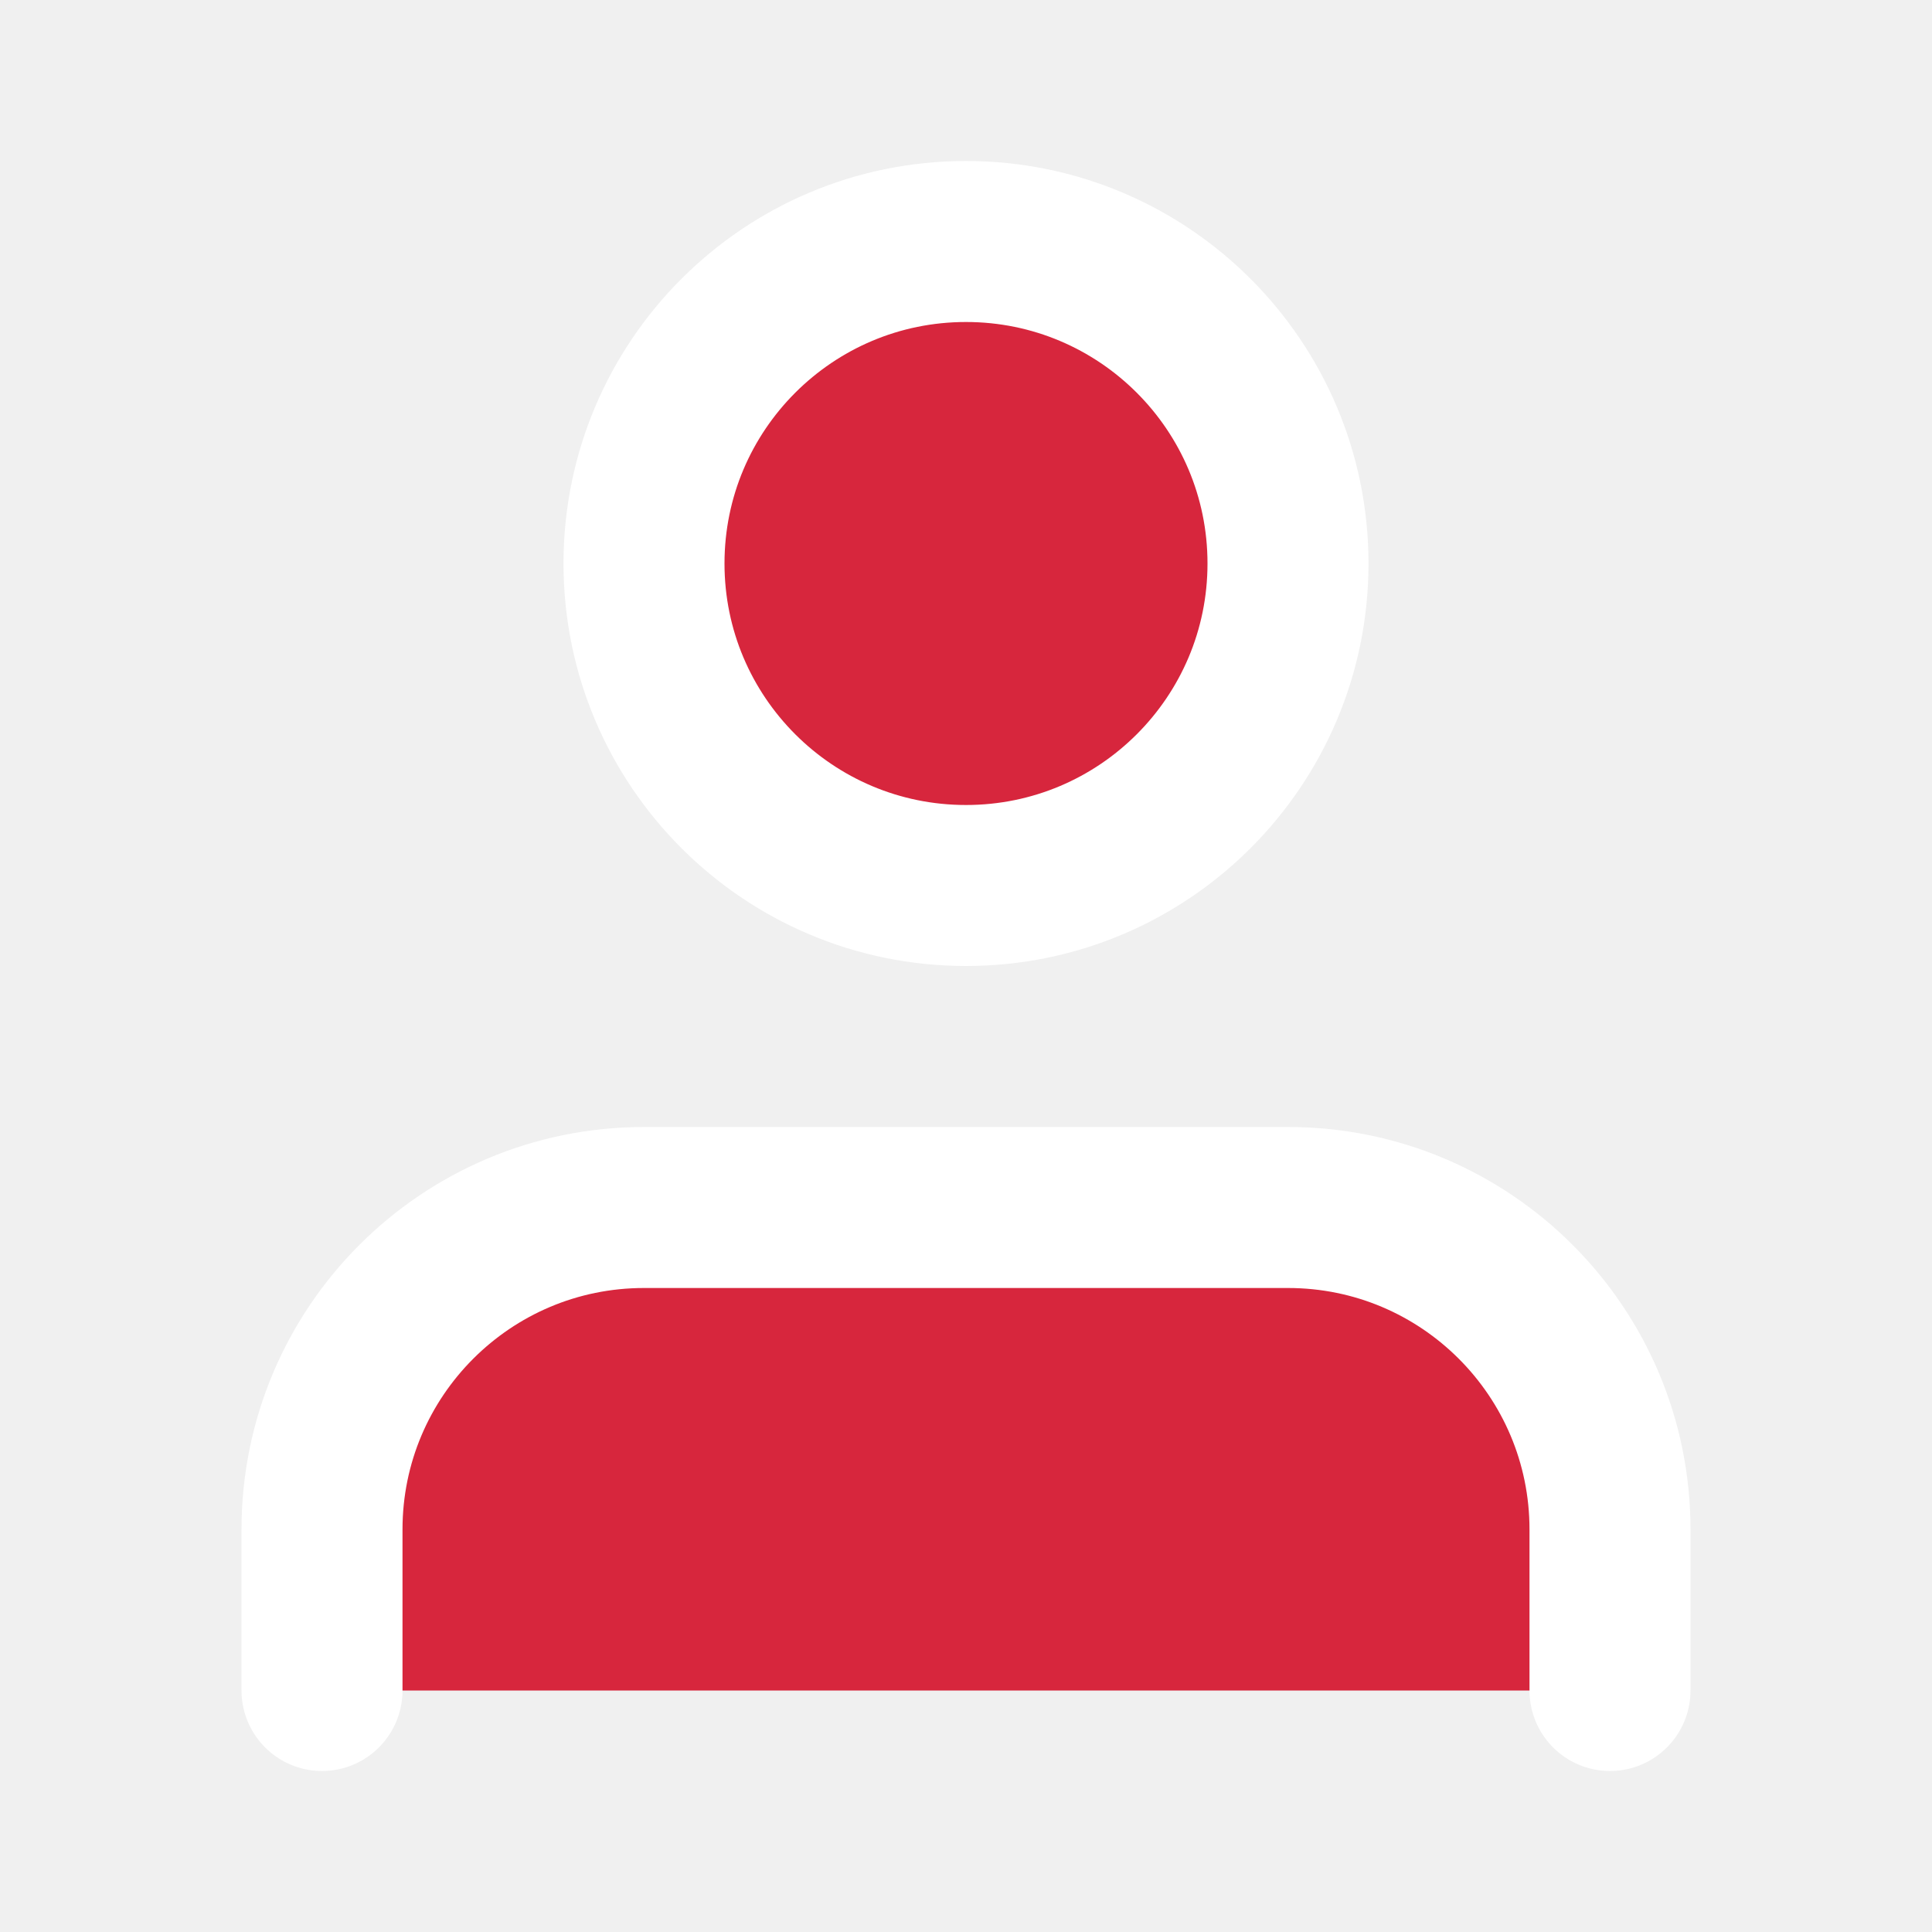
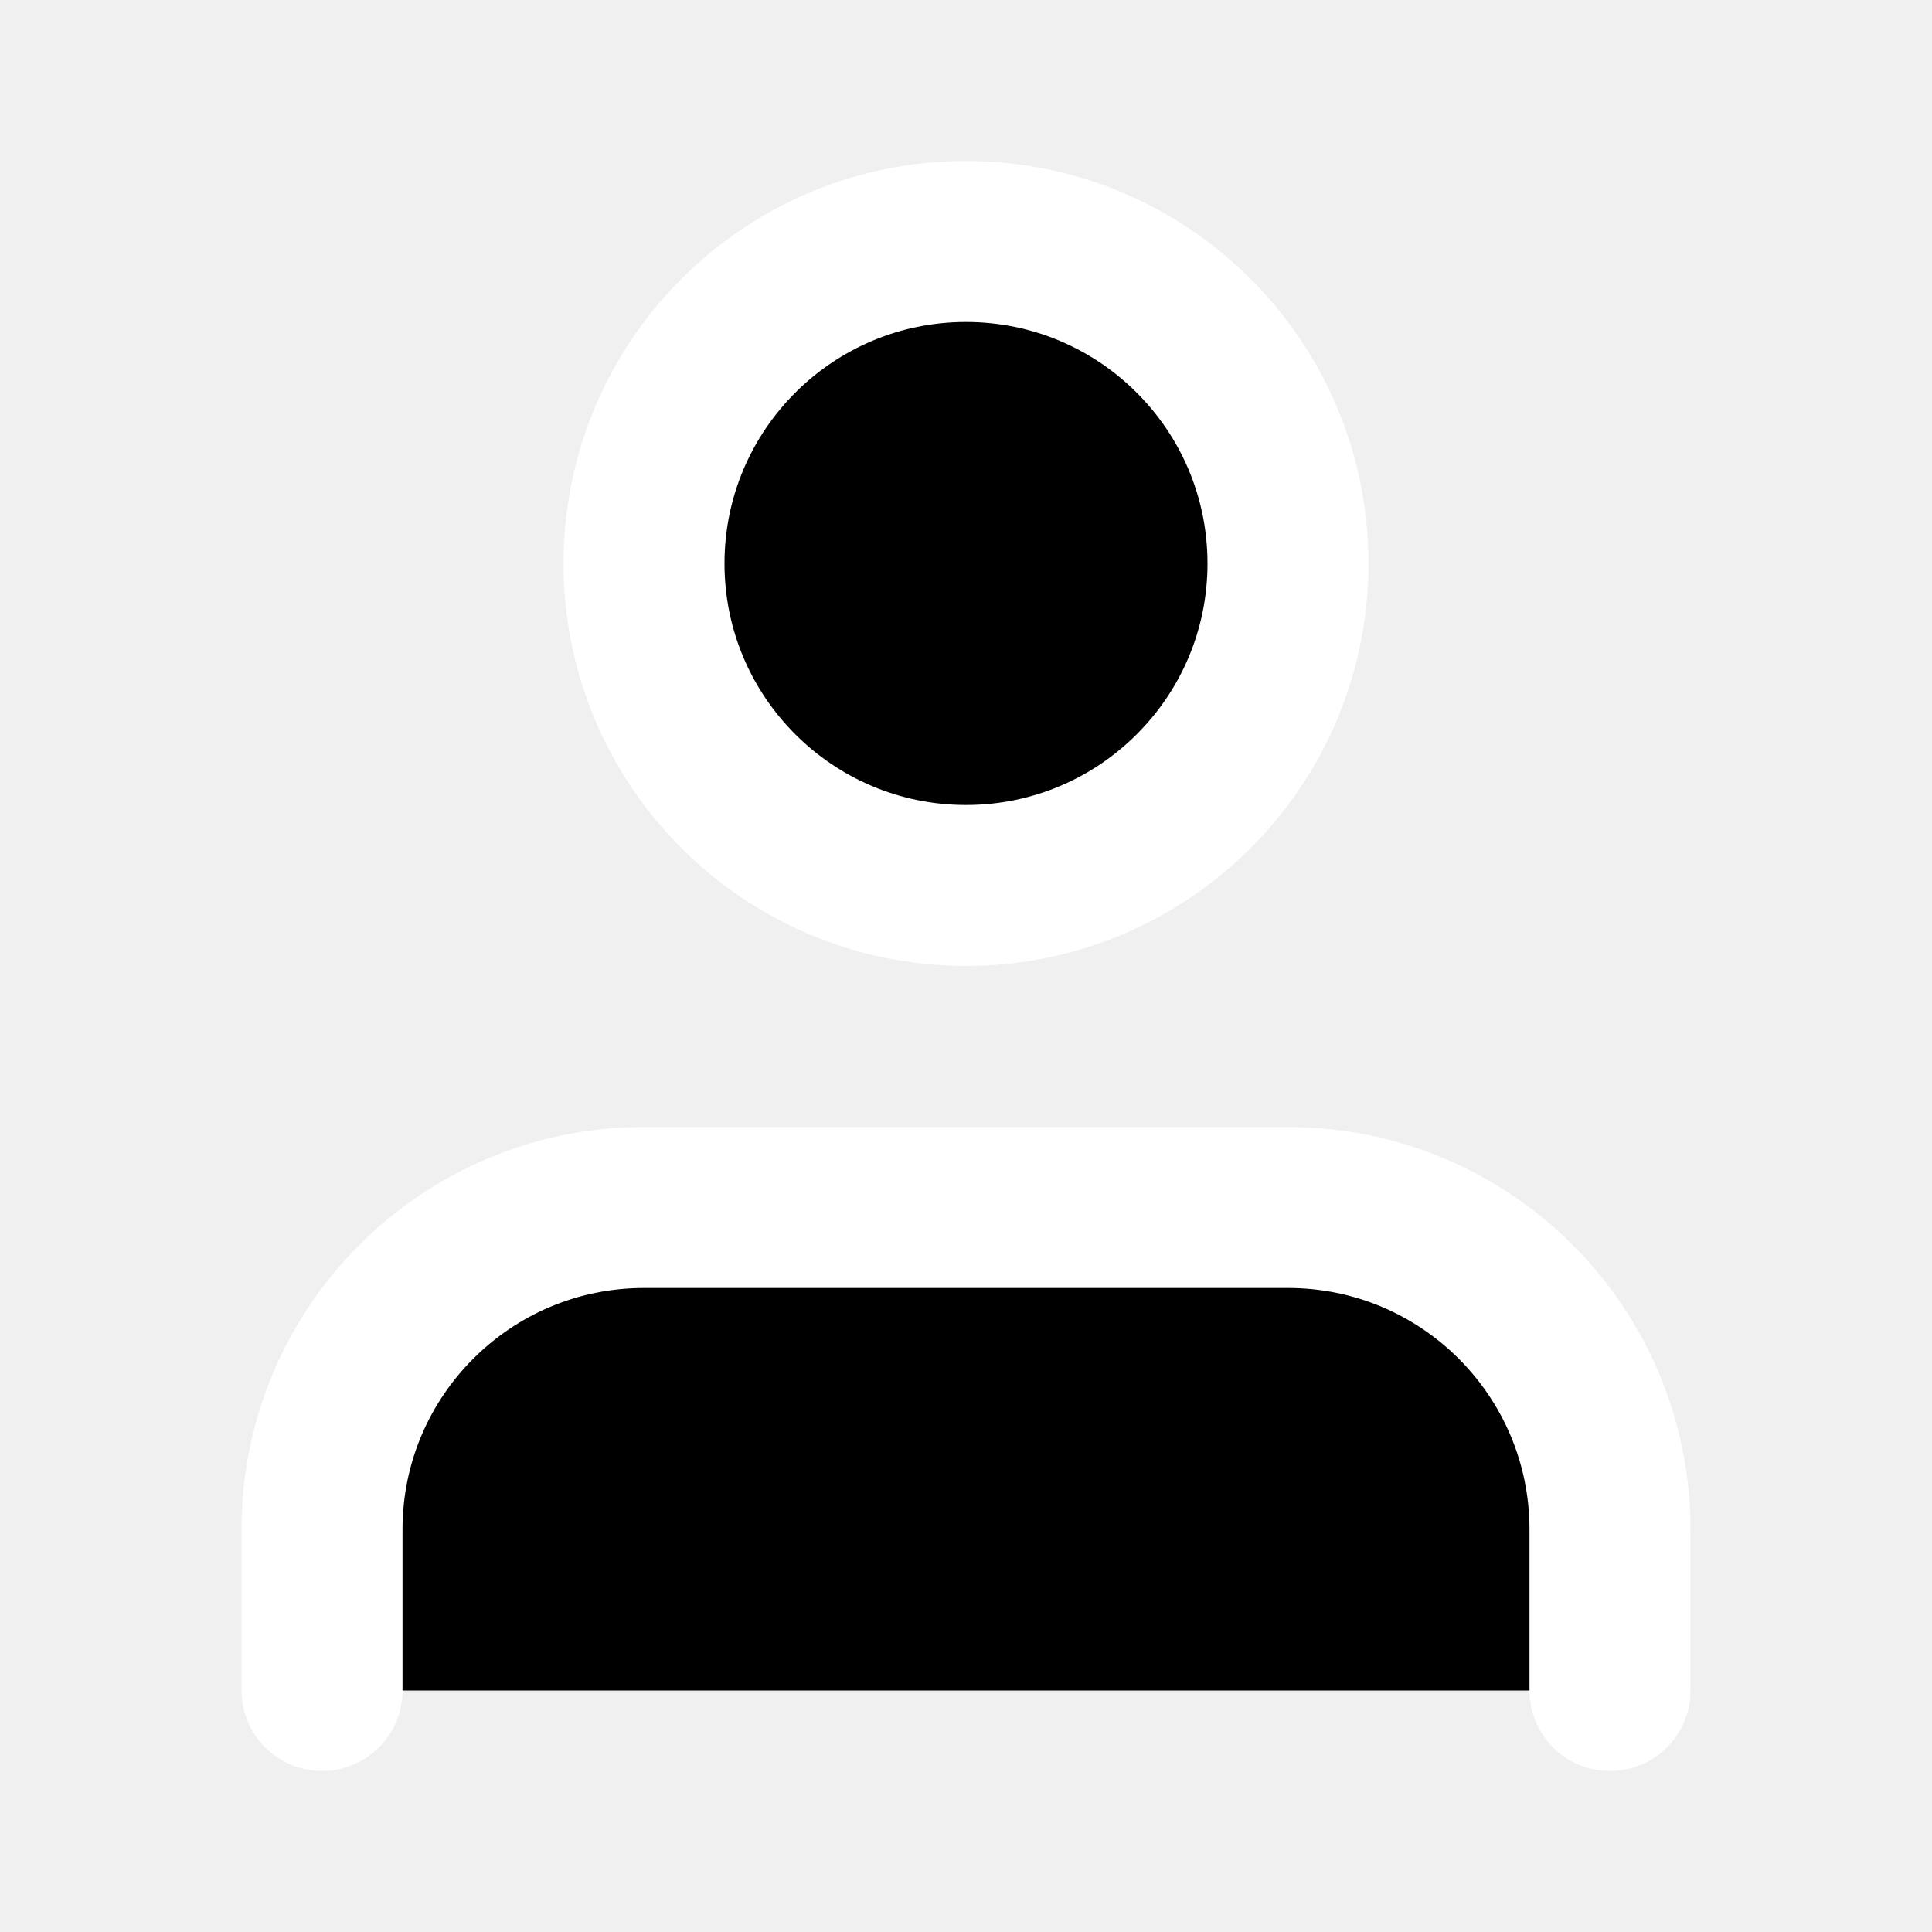
- <svg xmlns="http://www.w3.org/2000/svg" width="1.5em" height="1.5em" viewBox="0 0 24 24" fill="#D7263D" stroke="white" stroke-width="2" stroke-linecap="round" stroke-linejoin="round">
+ <svg xmlns="http://www.w3.org/2000/svg" width="1.5em" height="1.5em" viewBox="0 0 24 24" stroke="white" stroke-width="2" stroke-linecap="round" stroke-linejoin="round">
  <path d="M20 21v-2a4 4 0 0 0-4-4H8a4 4 0 0 0-4 4v2" />
  <circle cx="12" cy="7" r="4" />
</svg>
